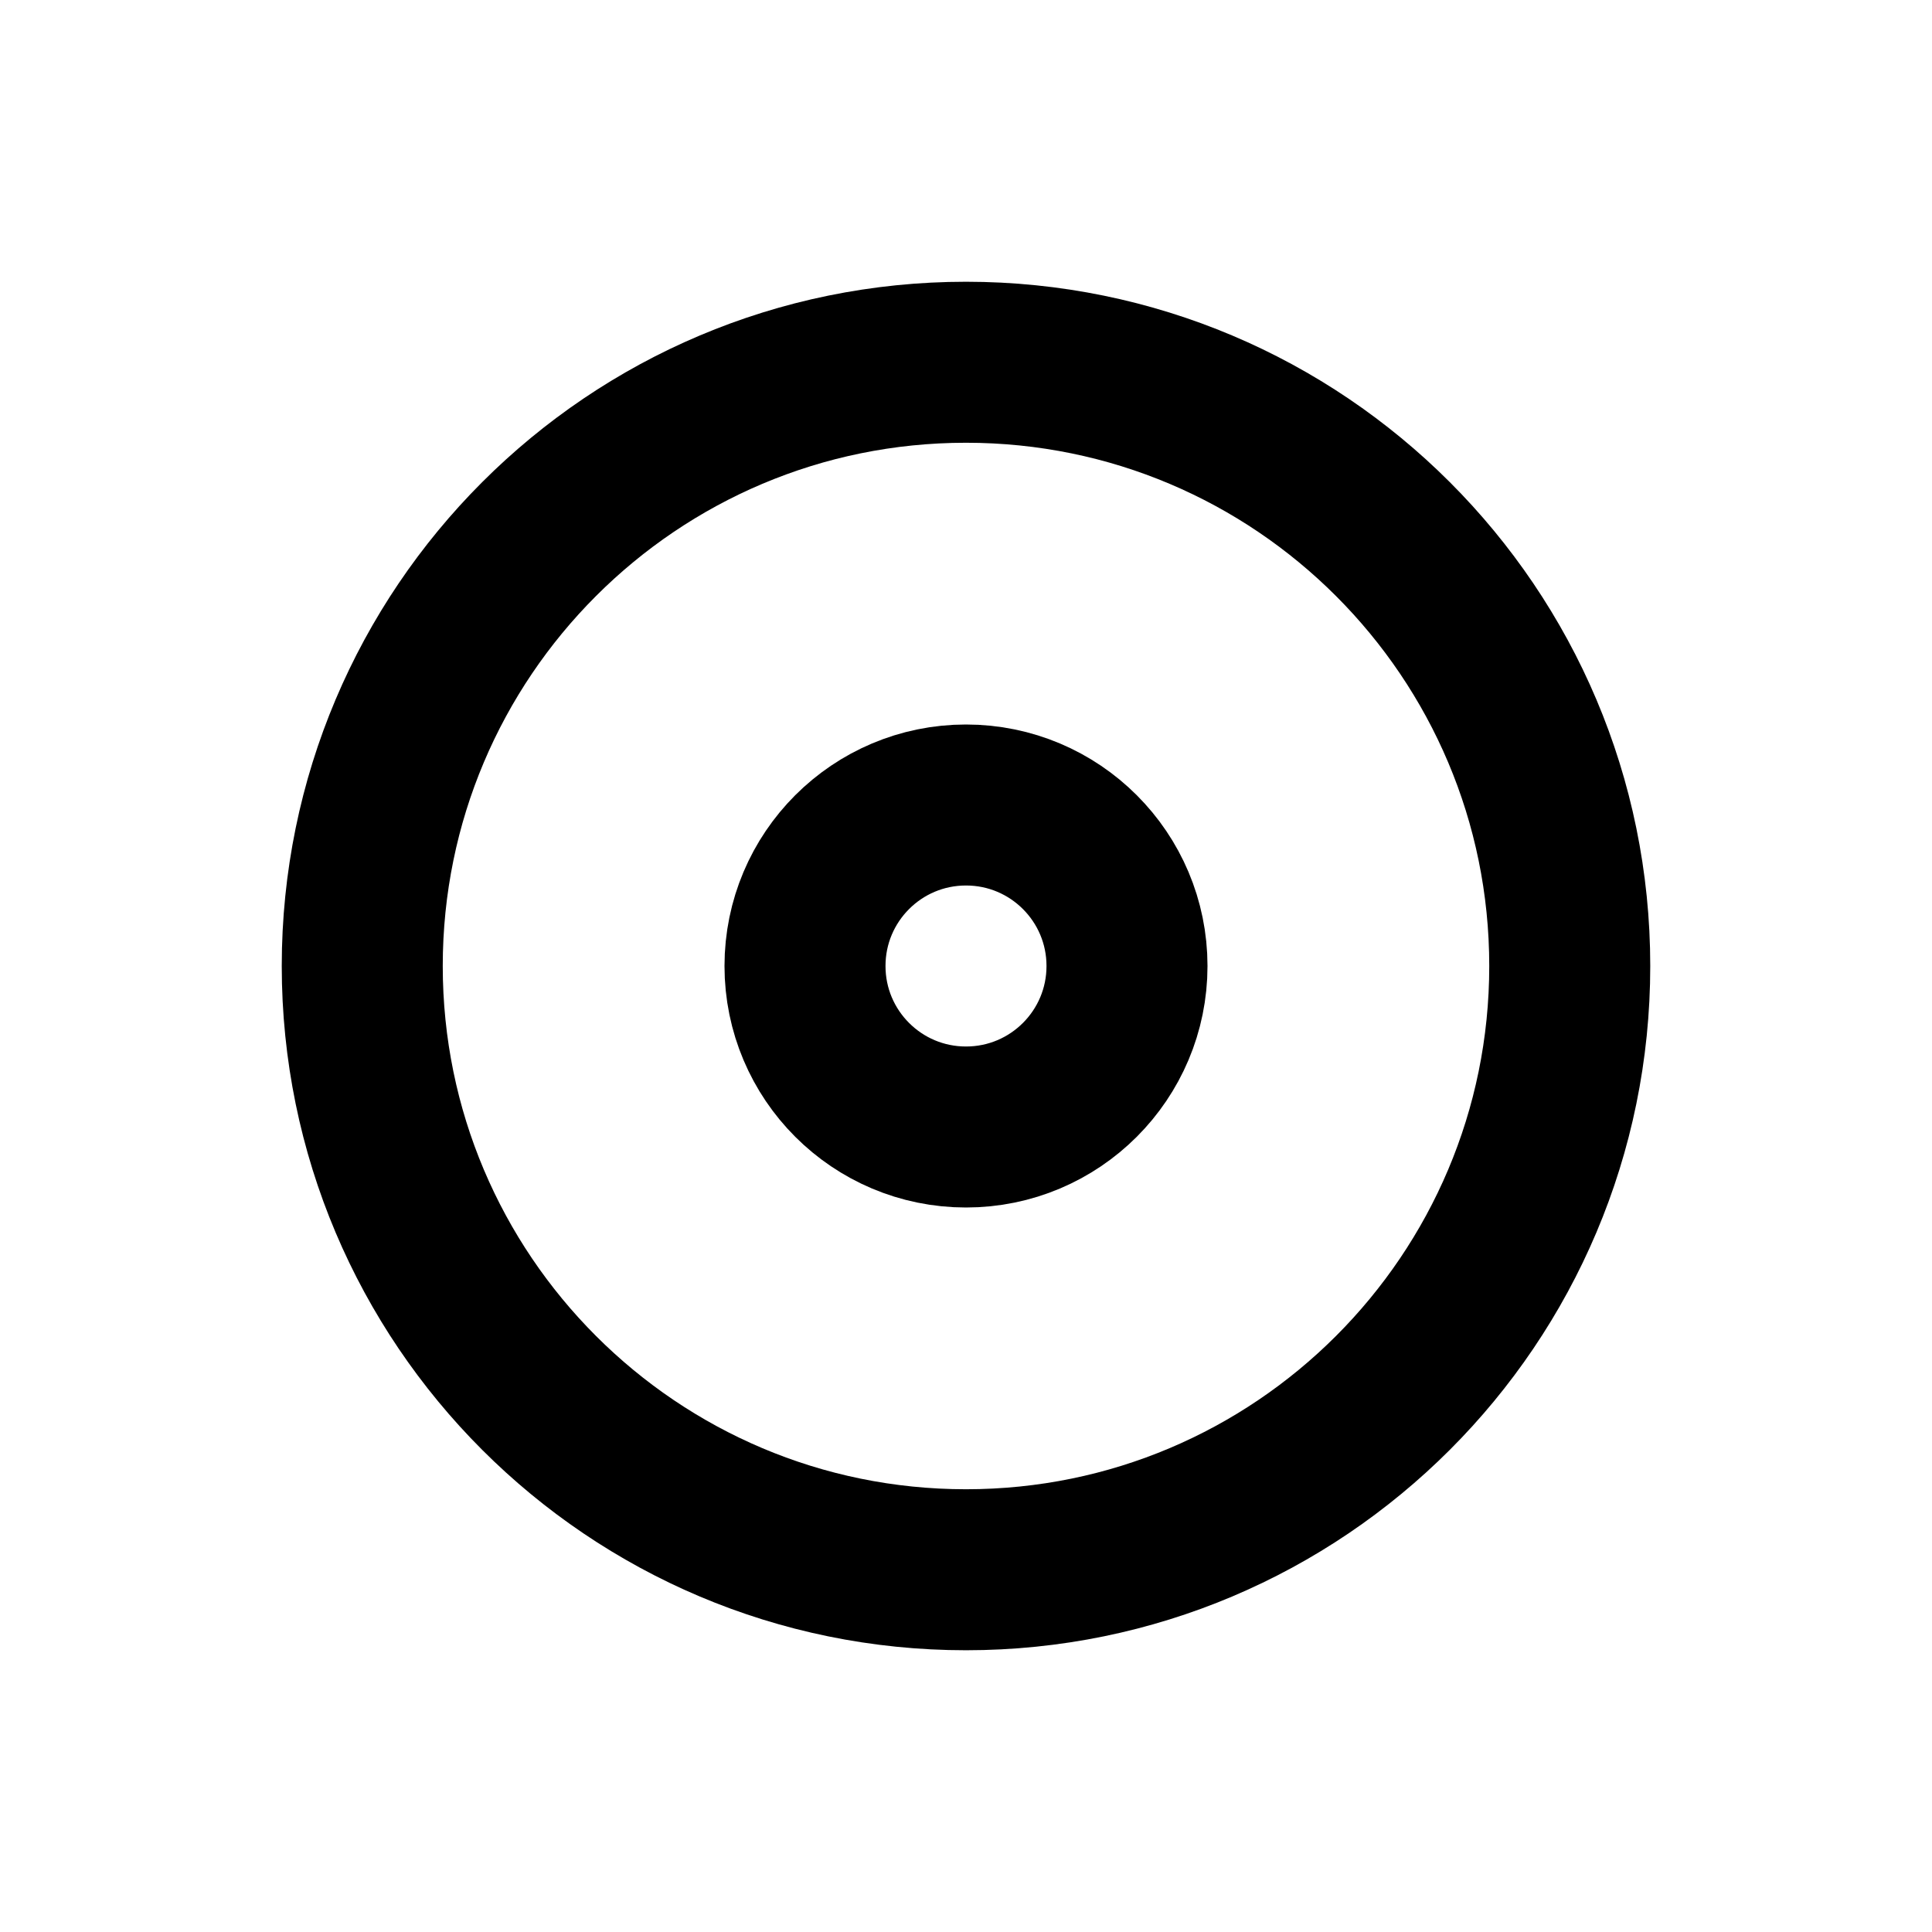
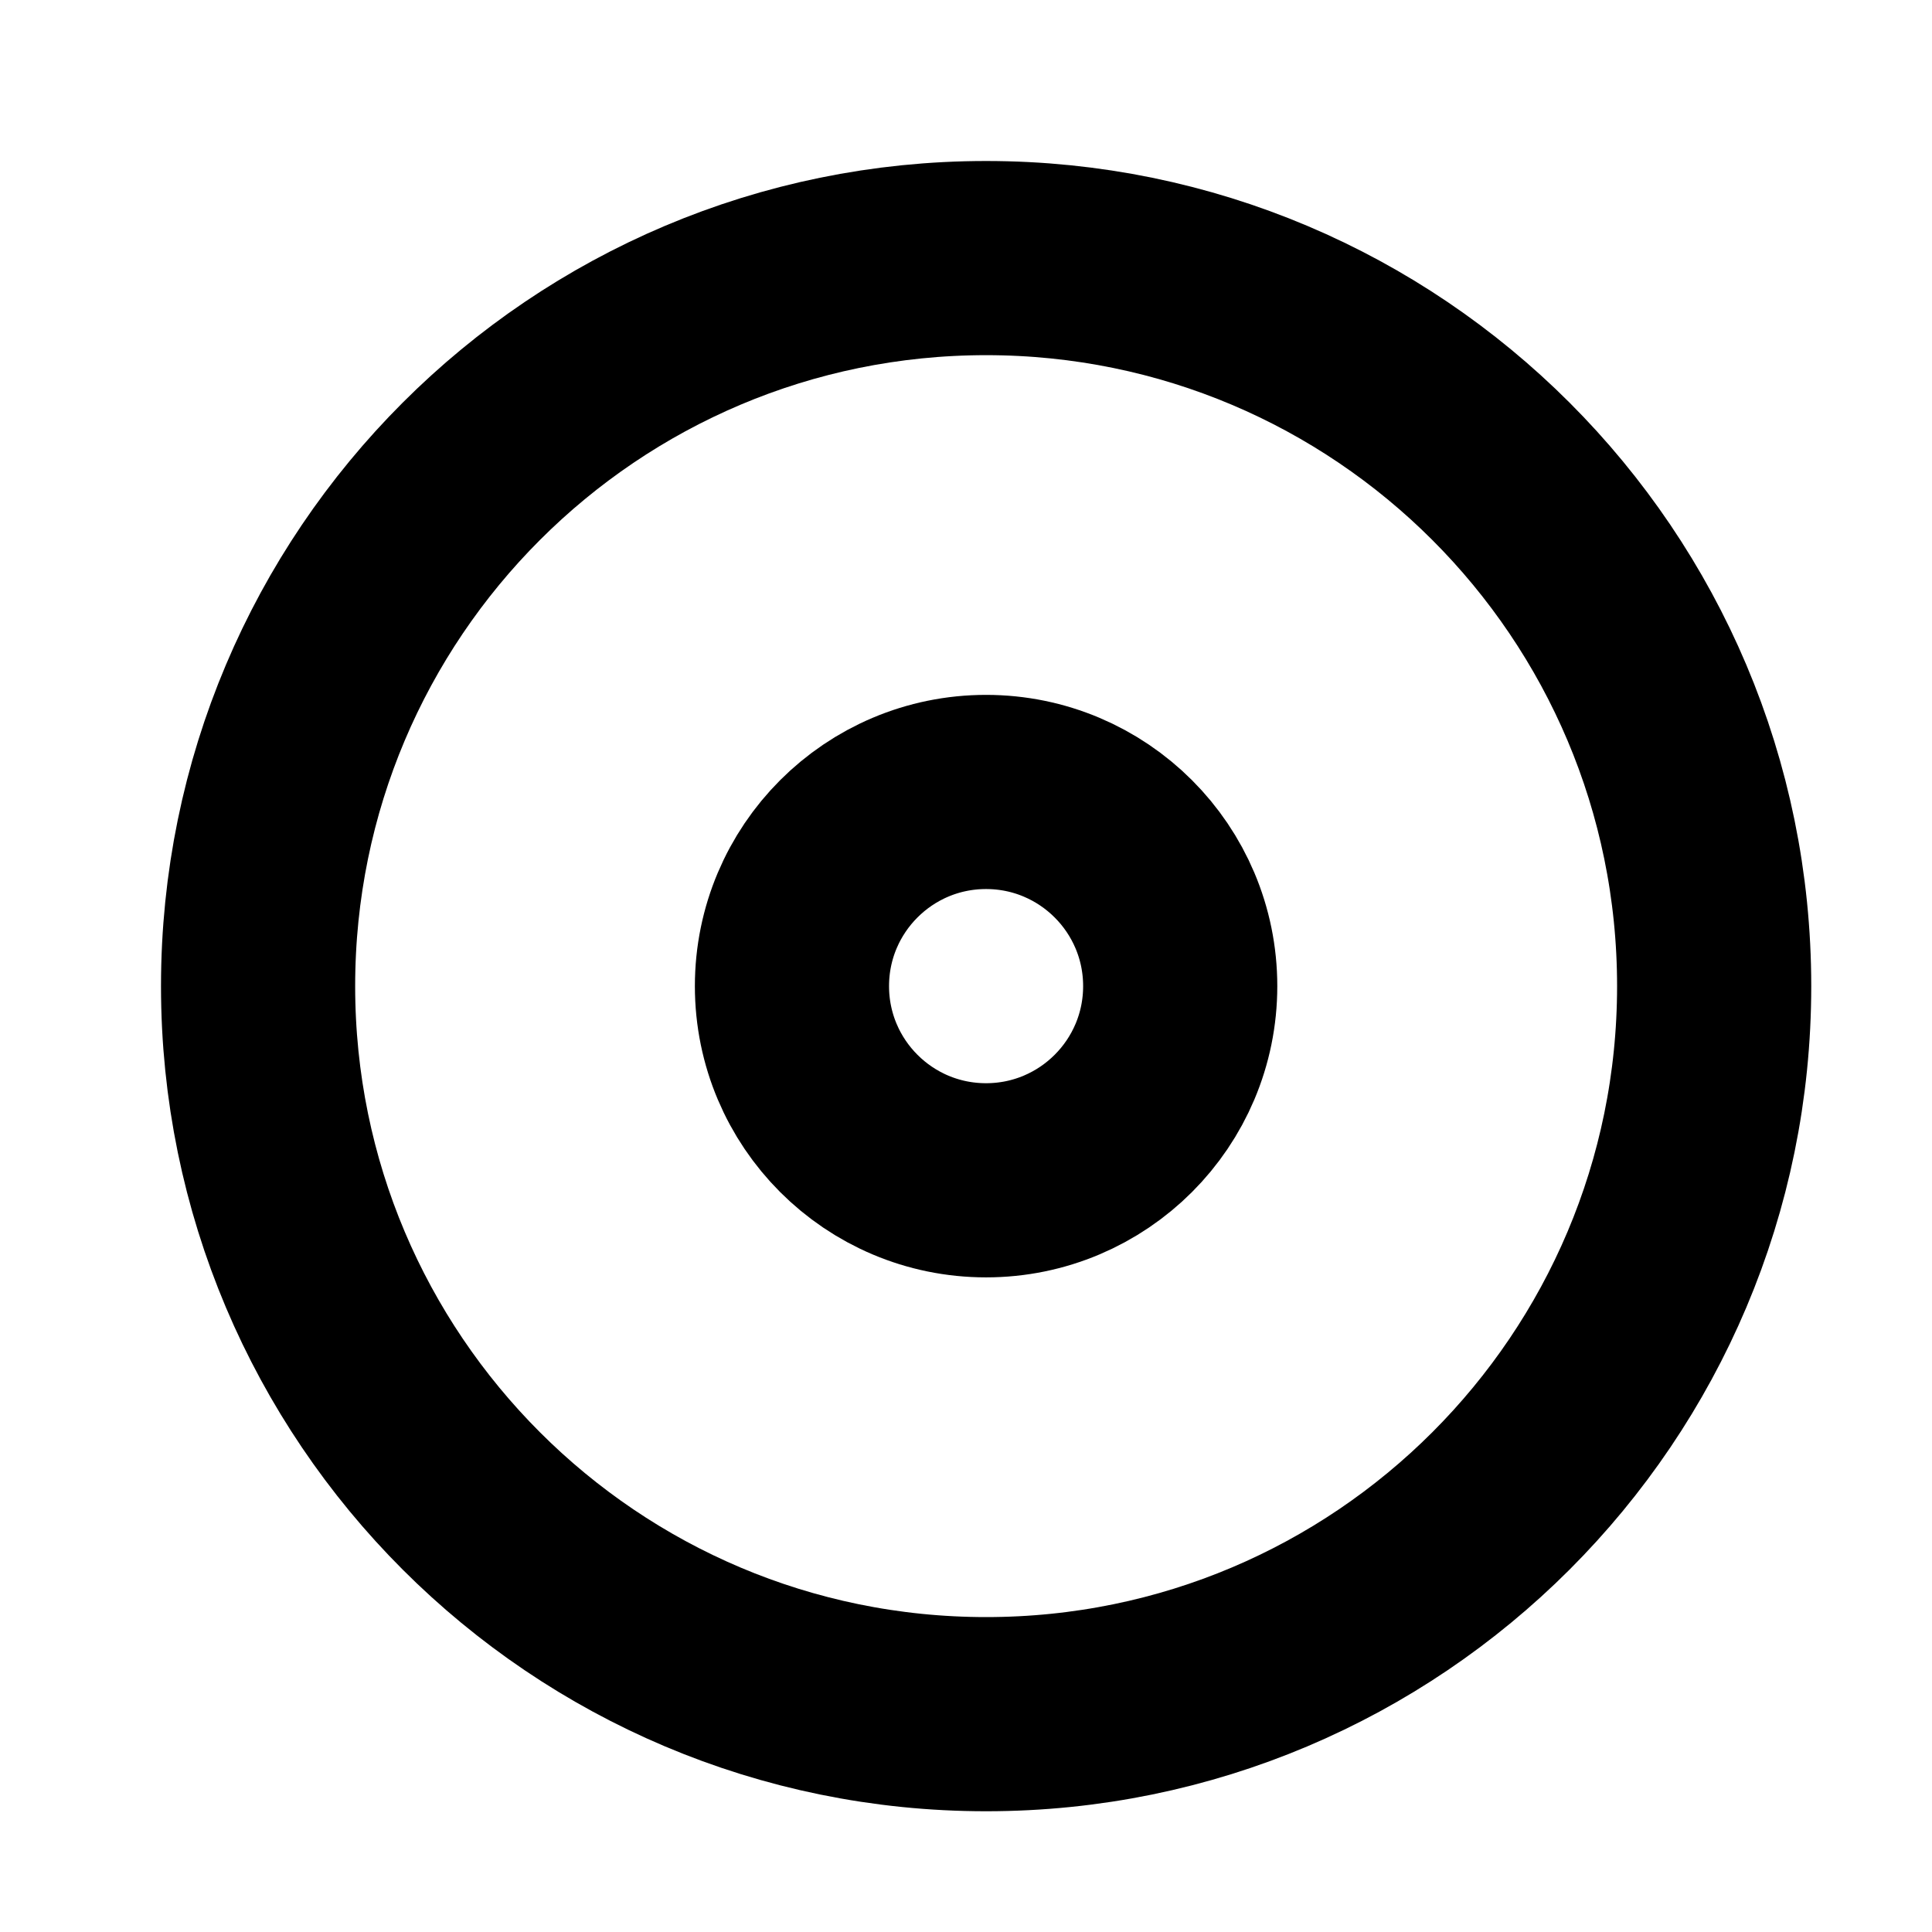
<svg xmlns="http://www.w3.org/2000/svg" width="24" height="24" viewBox="0 0 24 24" fill="none">
-   <path d="M19.5 12C19.5 16.142 16.142 19.5 12 19.5C7.858 19.5 4.5 16.142 4.5 12C4.5 7.858 7.858 4.5 12 4.5C16.142 4.5 19.5 7.858 19.5 12Z" stroke="black" stroke-width="2" />
-   <path d="M14 12C14 13.105 13.105 14 12 14C10.895 14 10 13.105 10 12C10 10.895 10.895 10 12 10C13.105 10 14 10.895 14 12Z" stroke="black" stroke-width="2" />
+   <path d="M21.294 12.25C21.294 17.245 17.245 21.294 12.25 21.294C7.255 21.294 3.206 17.245 3.206 12.25C3.206 7.255 7.255 3.206 12.25 3.206C17.245 3.206 21.294 7.255 21.294 12.25Z" stroke="black" stroke-width="2.412" />
+   <path d="M14.661 12.25C14.661 13.582 13.581 14.662 12.249 14.662C10.917 14.662 9.838 13.582 9.838 12.25C9.838 10.918 10.917 9.838 12.249 9.838C13.581 9.838 14.661 10.918 14.661 12.25Z" stroke="black" stroke-width="2.412" />
</svg>
